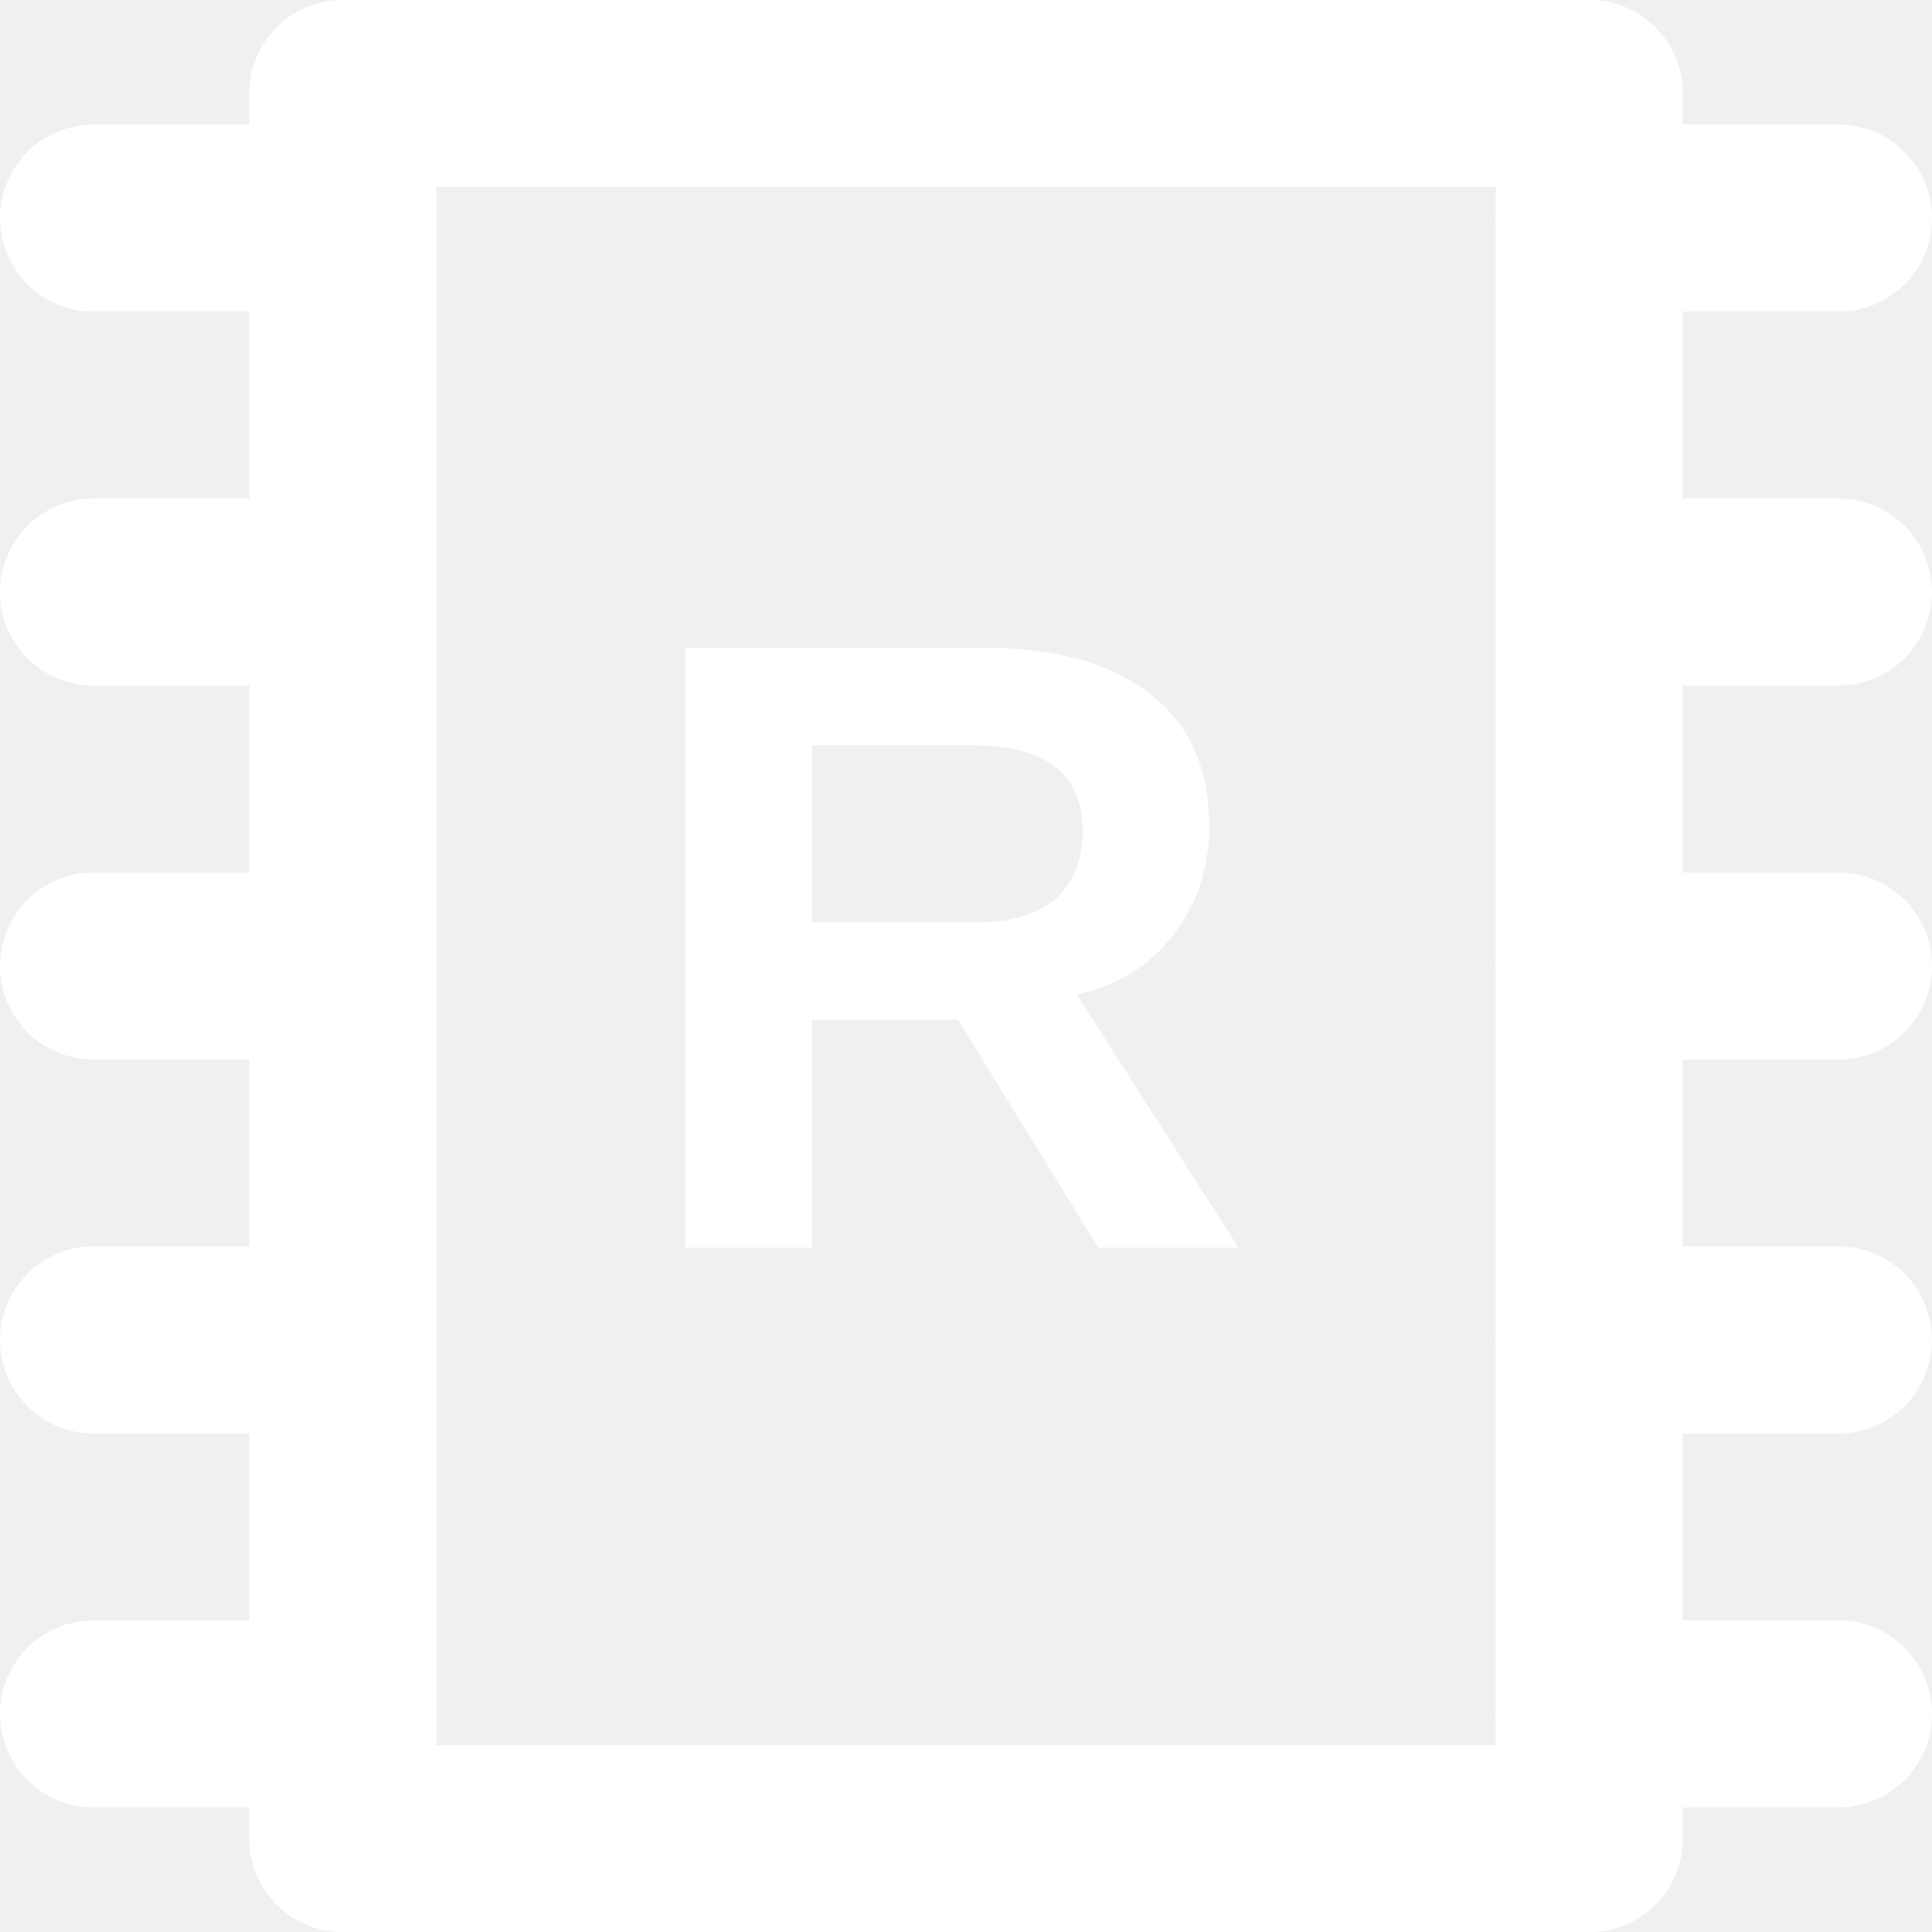
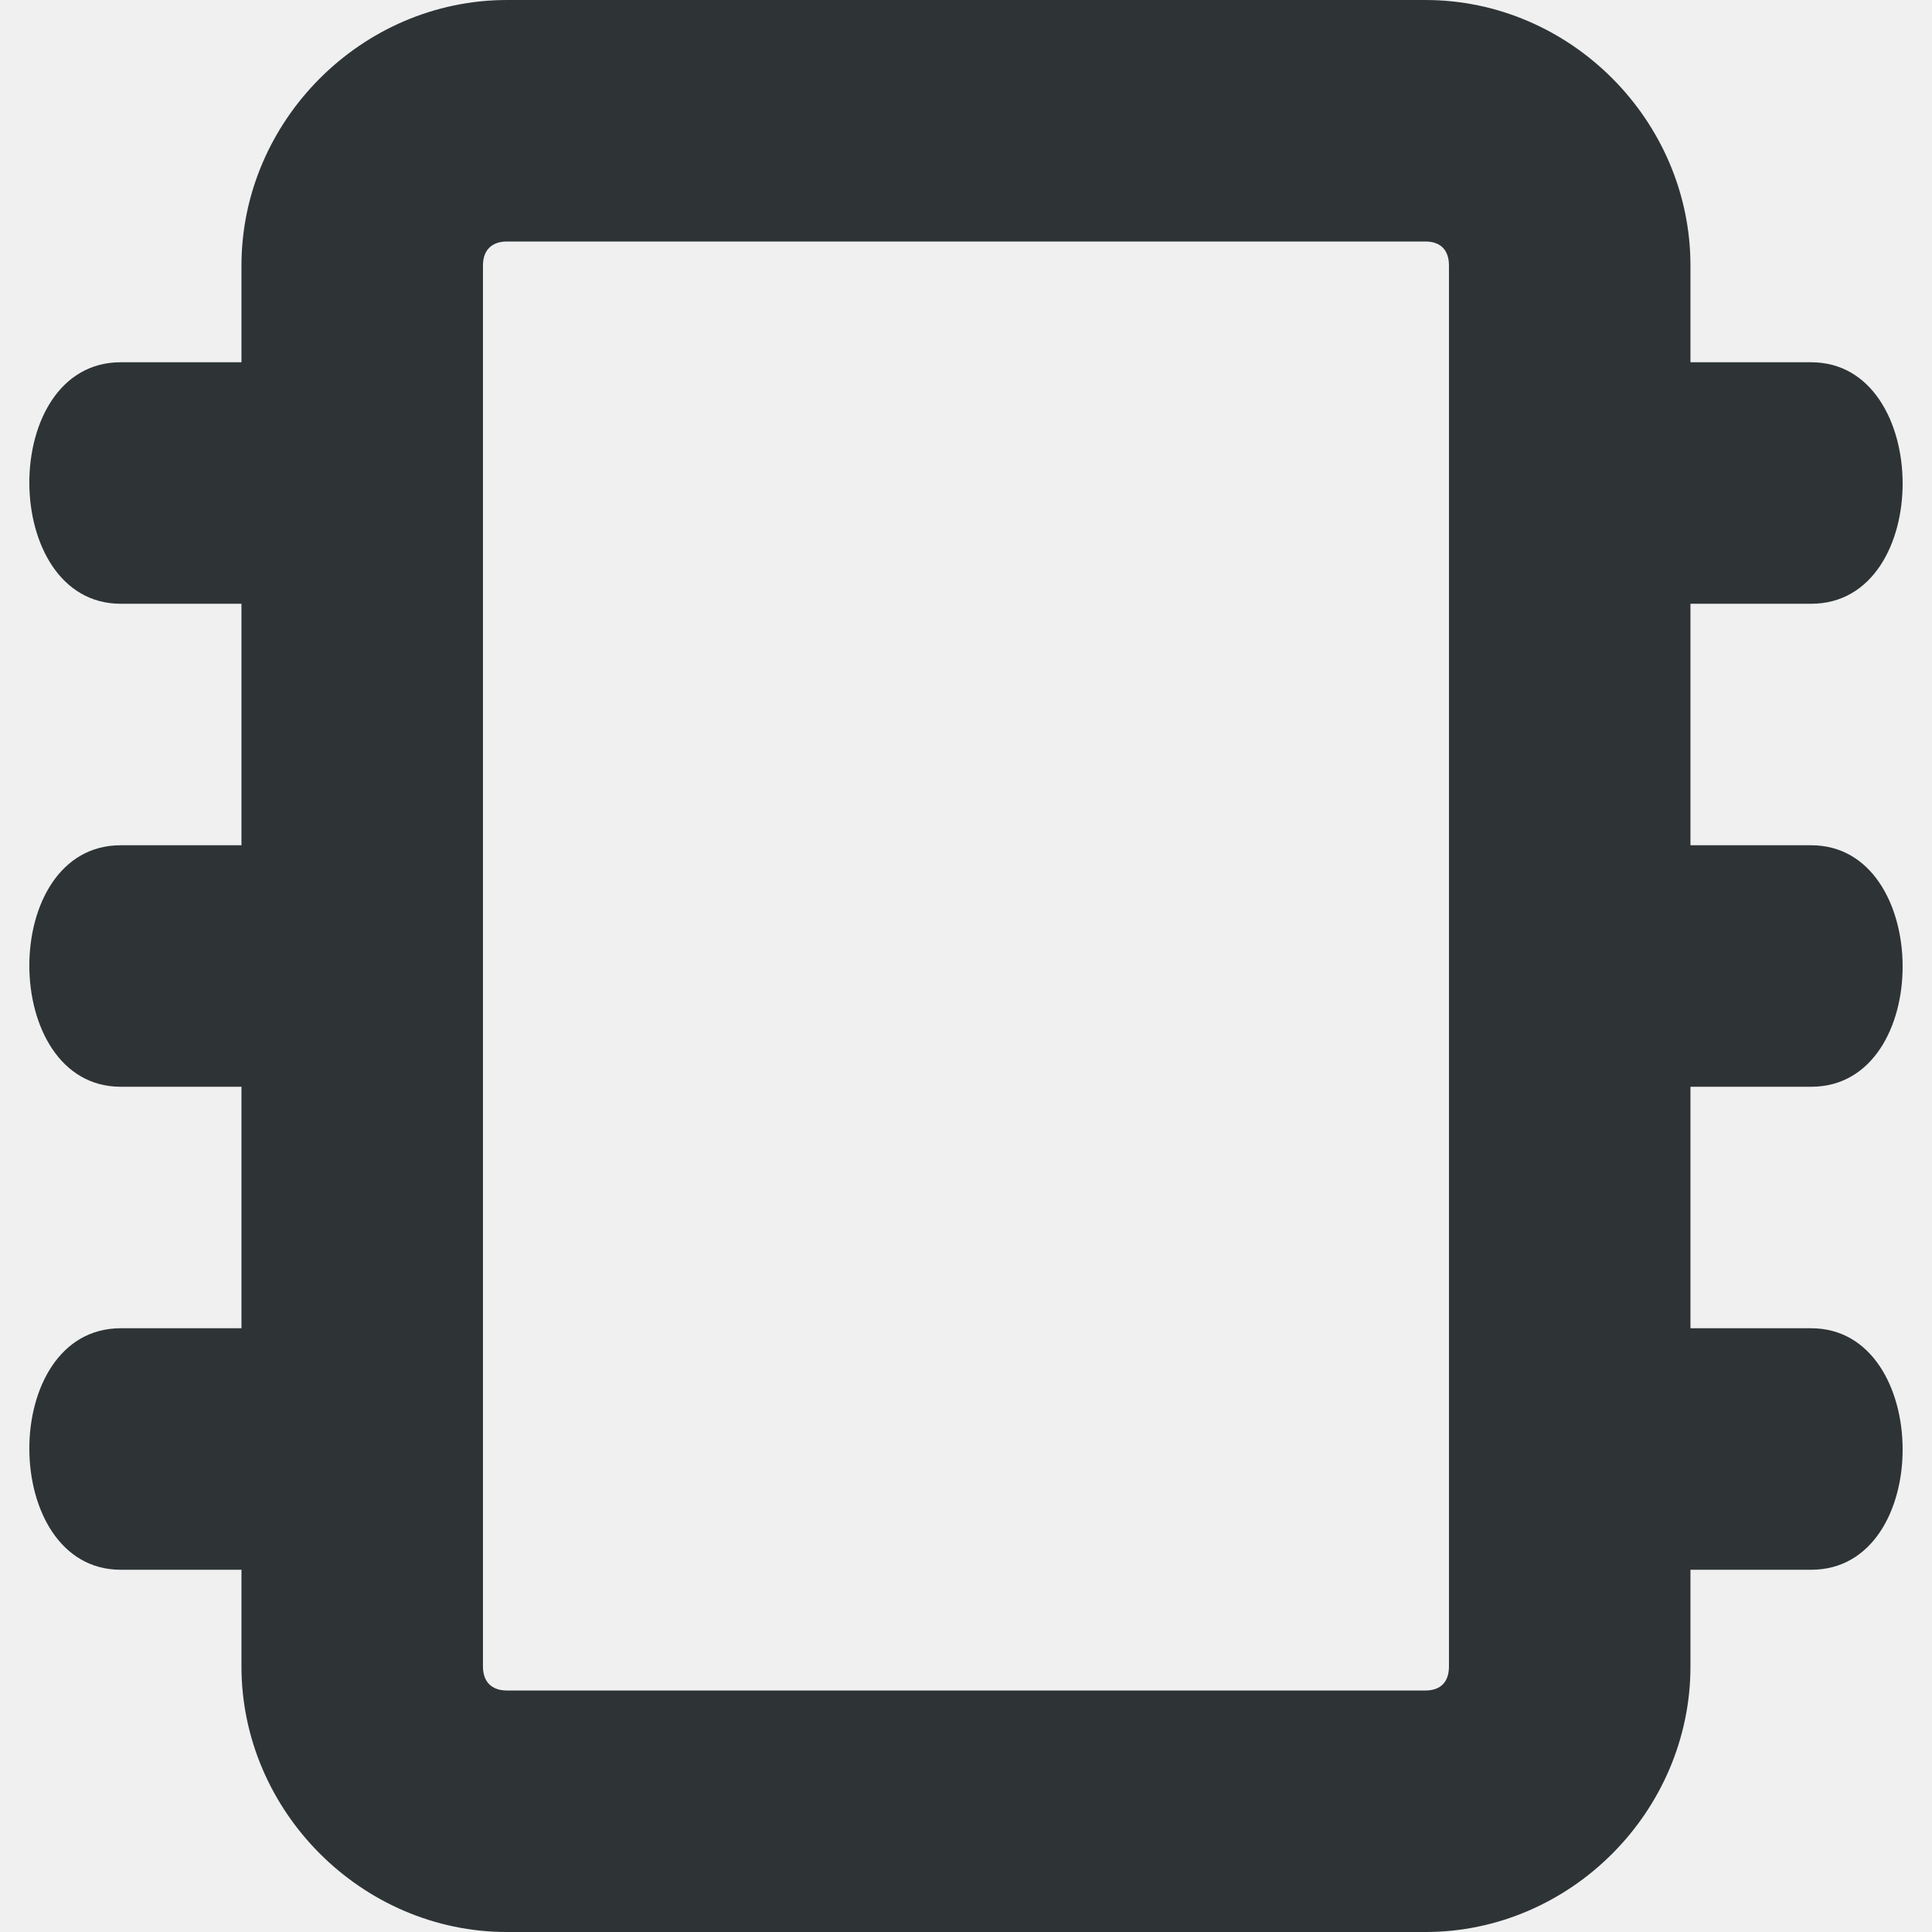
- <svg xmlns="http://www.w3.org/2000/svg" id="Layer_1" data-name="Layer 1" viewBox="0 0 15.5 15.5">
-   <defs>
-     <style>.cls-1,.cls-2{fill:#fff;}.cls-2{font-size:7px;font-family:Arial-Black, Arial;font-weight:800;}</style>
-   </defs>
-   <path class="cls-1" d="M3.75,15V1a.75.75,0,0,0-1.5,0V15a.75.75,0,0,0,1.5,0Z" transform="translate(-0.25 -0.25)" />
-   <path class="cls-1" d="M13.75,15V1a.75.75,0,0,0-1.5,0V15a.75.75,0,0,0,1.5,0Z" transform="translate(-0.25 -0.25)" />
-   <path class="cls-1" d="M3,15.75H13a.75.75,0,0,0,0-1.5H3a.75.75,0,0,0,0,1.5Z" transform="translate(-0.25 -0.25)" />
-   <path class="cls-1" d="M3,1.75H13a.75.75,0,0,0,0-1.5H3a.75.75,0,0,0,0,1.5H13a.75.75,0,0,0,0-1.5H3A.75.75,0,0,0,3,1.75Z" transform="translate(-0.25 -0.25)" />
-   <path class="cls-1" d="M1,5.75H3a.75.75,0,0,0,0-1.5H1a.75.75,0,0,0,0,1.5Z" transform="translate(-0.25 -0.25)" />
-   <path class="cls-1" d="M1,11.75H3a.75.75,0,0,0,0-1.5H1a.75.75,0,0,0,0,1.5Z" transform="translate(-0.25 -0.25)" />
-   <path class="cls-1" d="M1,8.75H3a.75.75,0,0,0,0-1.5H1a.75.75,0,0,0,0,1.5Z" transform="translate(-0.25 -0.25)" />
-   <path class="cls-1" d="M13,5.75h2a.75.75,0,0,0,0-1.5H13a.75.75,0,0,0,0,1.5Z" transform="translate(-0.25 -0.25)" />
-   <path class="cls-1" d="M13,11.75h2a.75.75,0,0,0,0-1.5H13a.75.75,0,0,0,0,1.5Z" transform="translate(-0.25 -0.25)" />
-   <path class="cls-1" d="M13,8.75h2a.75.75,0,0,0,0-1.5H13a.75.75,0,0,0,0,1.5Z" transform="translate(-0.25 -0.25)" />
-   <text class="cls-2" transform="translate(5.03 10.01)">R</text>
-   <path class="cls-1" d="M1,2.75H3a.75.75,0,0,0,0-1.5H1a.75.75,0,0,0,0,1.5Z" transform="translate(-0.25 -0.25)" />
-   <path class="cls-1" d="M1,14.75H3a.75.75,0,0,0,0-1.5H1a.75.75,0,0,0,0,1.5Z" transform="translate(-0.25 -0.25)" />
-   <path class="cls-1" d="M13,2.75h2a.75.75,0,0,0,0-1.5H13a.75.75,0,0,0,0,1.5Z" transform="translate(-0.25 -0.25)" />
-   <path class="cls-1" d="M13,14.75h2a.75.75,0,0,0,0-1.5H13a.75.75,0,0,0,0,1.5Z" transform="translate(-0.25 -0.25)" />
+ <svg xmlns="http://www.w3.org/2000/svg" width="16px" height="16px" viewBox="0 0 16 16" version="1.1" id="svg13">
+   <defs id="defs17" />
+   <g id="g5023" transform="translate(0.4296675,-1.329924)">
+     <path d="M 0.57,4.33 H 2.67 v 2 H 0.57 c -1.004,0 -1.014,-2 0,-2 z" fill="#2e3436" id="path145" style="stroke-width:1.225" />
+     <path d="M 0.57,8.33 H 2.67 v 2 H 0.57 c -1.004,0 -1.014,-2 0,-2 z" fill="#2e3436" id="path145-7" style="stroke-width:1.225" />
+     <path d="m 0.57,12.33 h 2.1 v 2 h -2.1 c -1.004,0 -1.014,-2 0,-2 z" fill="#2e3436" id="path145-5" style="stroke-width:1.225" />
+     <path d="m 14.57,6.33 h -2.1 v -2 h 2.1 c 1.004,0 1.015,2 0,2 z" fill="#2e3436" id="path145-3" style="stroke-width:1.225" />
+     <path d="M 14.57,10.33 H 12.47 V 8.33 h 2.1 c 1.004,0 1.015,2 0,2 z" fill="#2e3436" id="path145-7-5" style="stroke-width:1.225" />
+     <path d="m 14.57,14.33 h -2.1 v -2 h 2.1 c 1.004,0 1.015,2 0,2 z" fill="#2e3436" id="path145-5-6" style="stroke-width:1.225" />
+     <path d="m 3.769,1.33 c -1.203,0 -2.199,1 -2.199,2.199 V 15.131 c 0,1.199 0.996,2.199 2.199,2.199 h 7.606 c 1.203,0 2.195,-1 2.195,-2.199 V 3.529 c 0,-1.199 -0.992,-2.199 -2.195,-2.199 z m 0,2 h 7.606 c 0.125,0 0.195,0.07 0.195,0.199 V 15.131 c 0,0.129 -0.07,0.199 -0.195,0.199 l -7.606,10e-7 c -0.125,0 -0.199,-0.07 -0.199,-0.199 V 3.529 c 0,-0.129 0.074,-0.199 0.199,-0.199 z" fill="#2e3436" id="path147-3" />
+   </g>
</svg>
